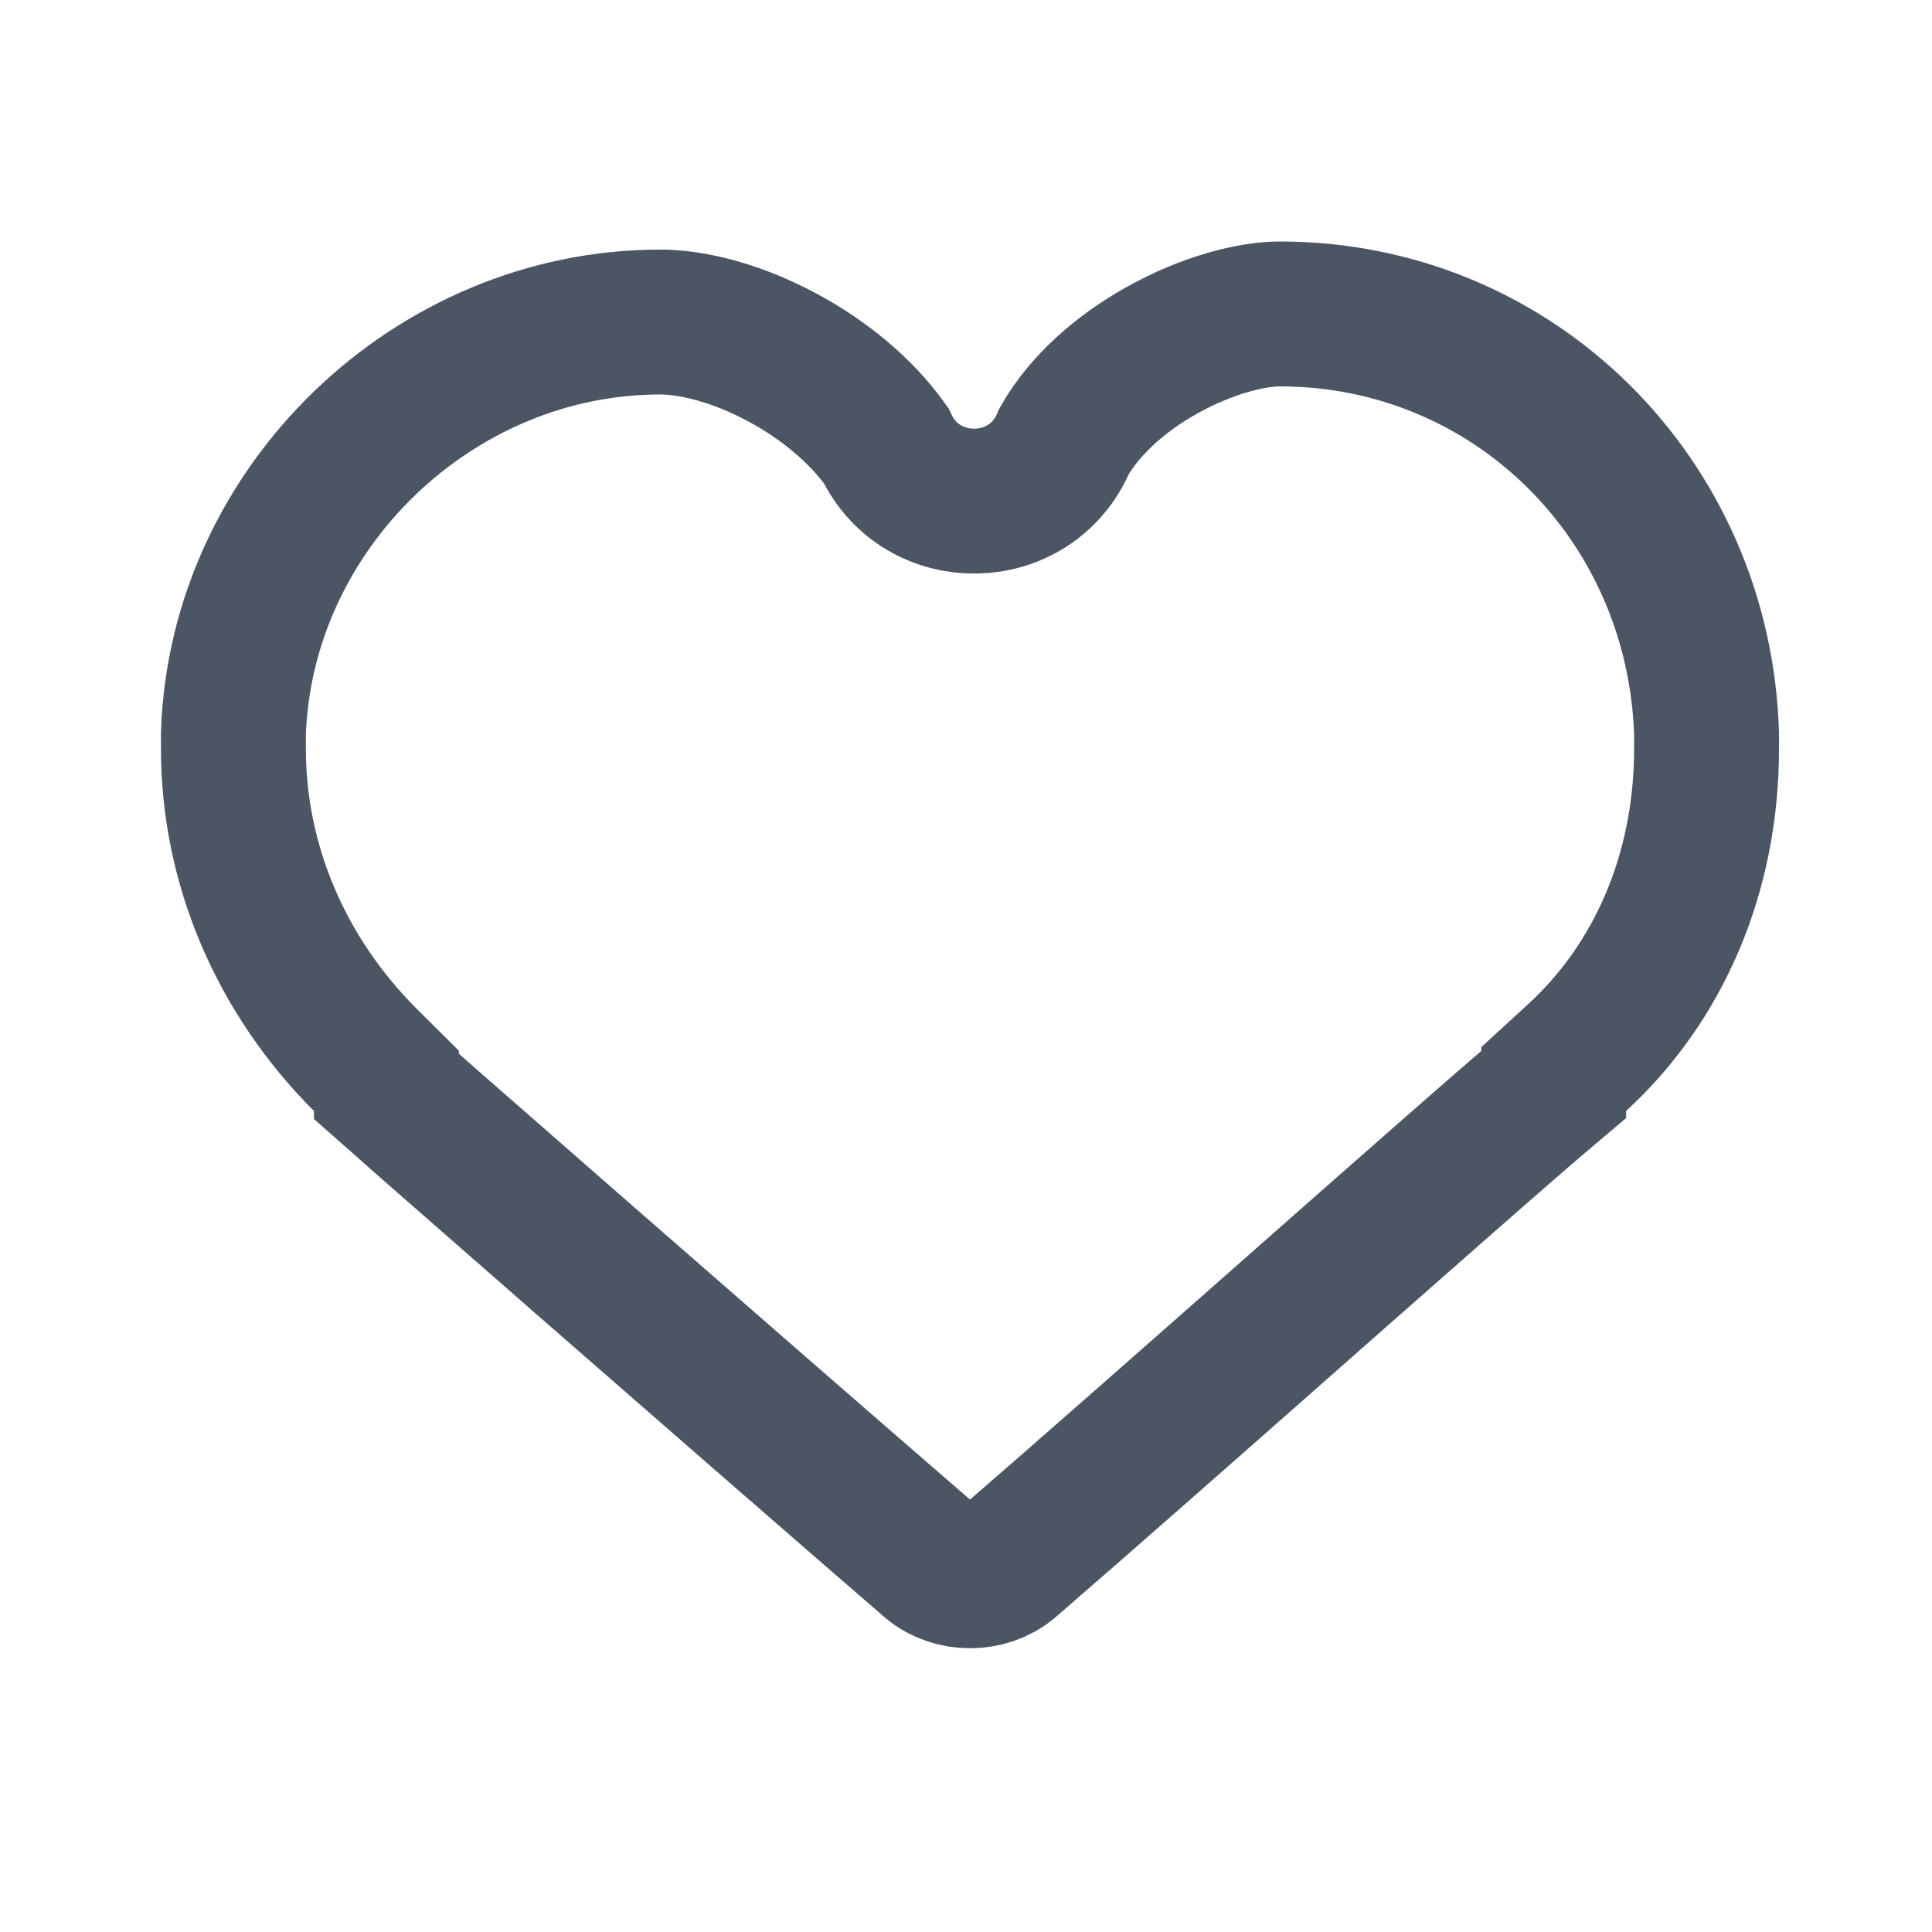
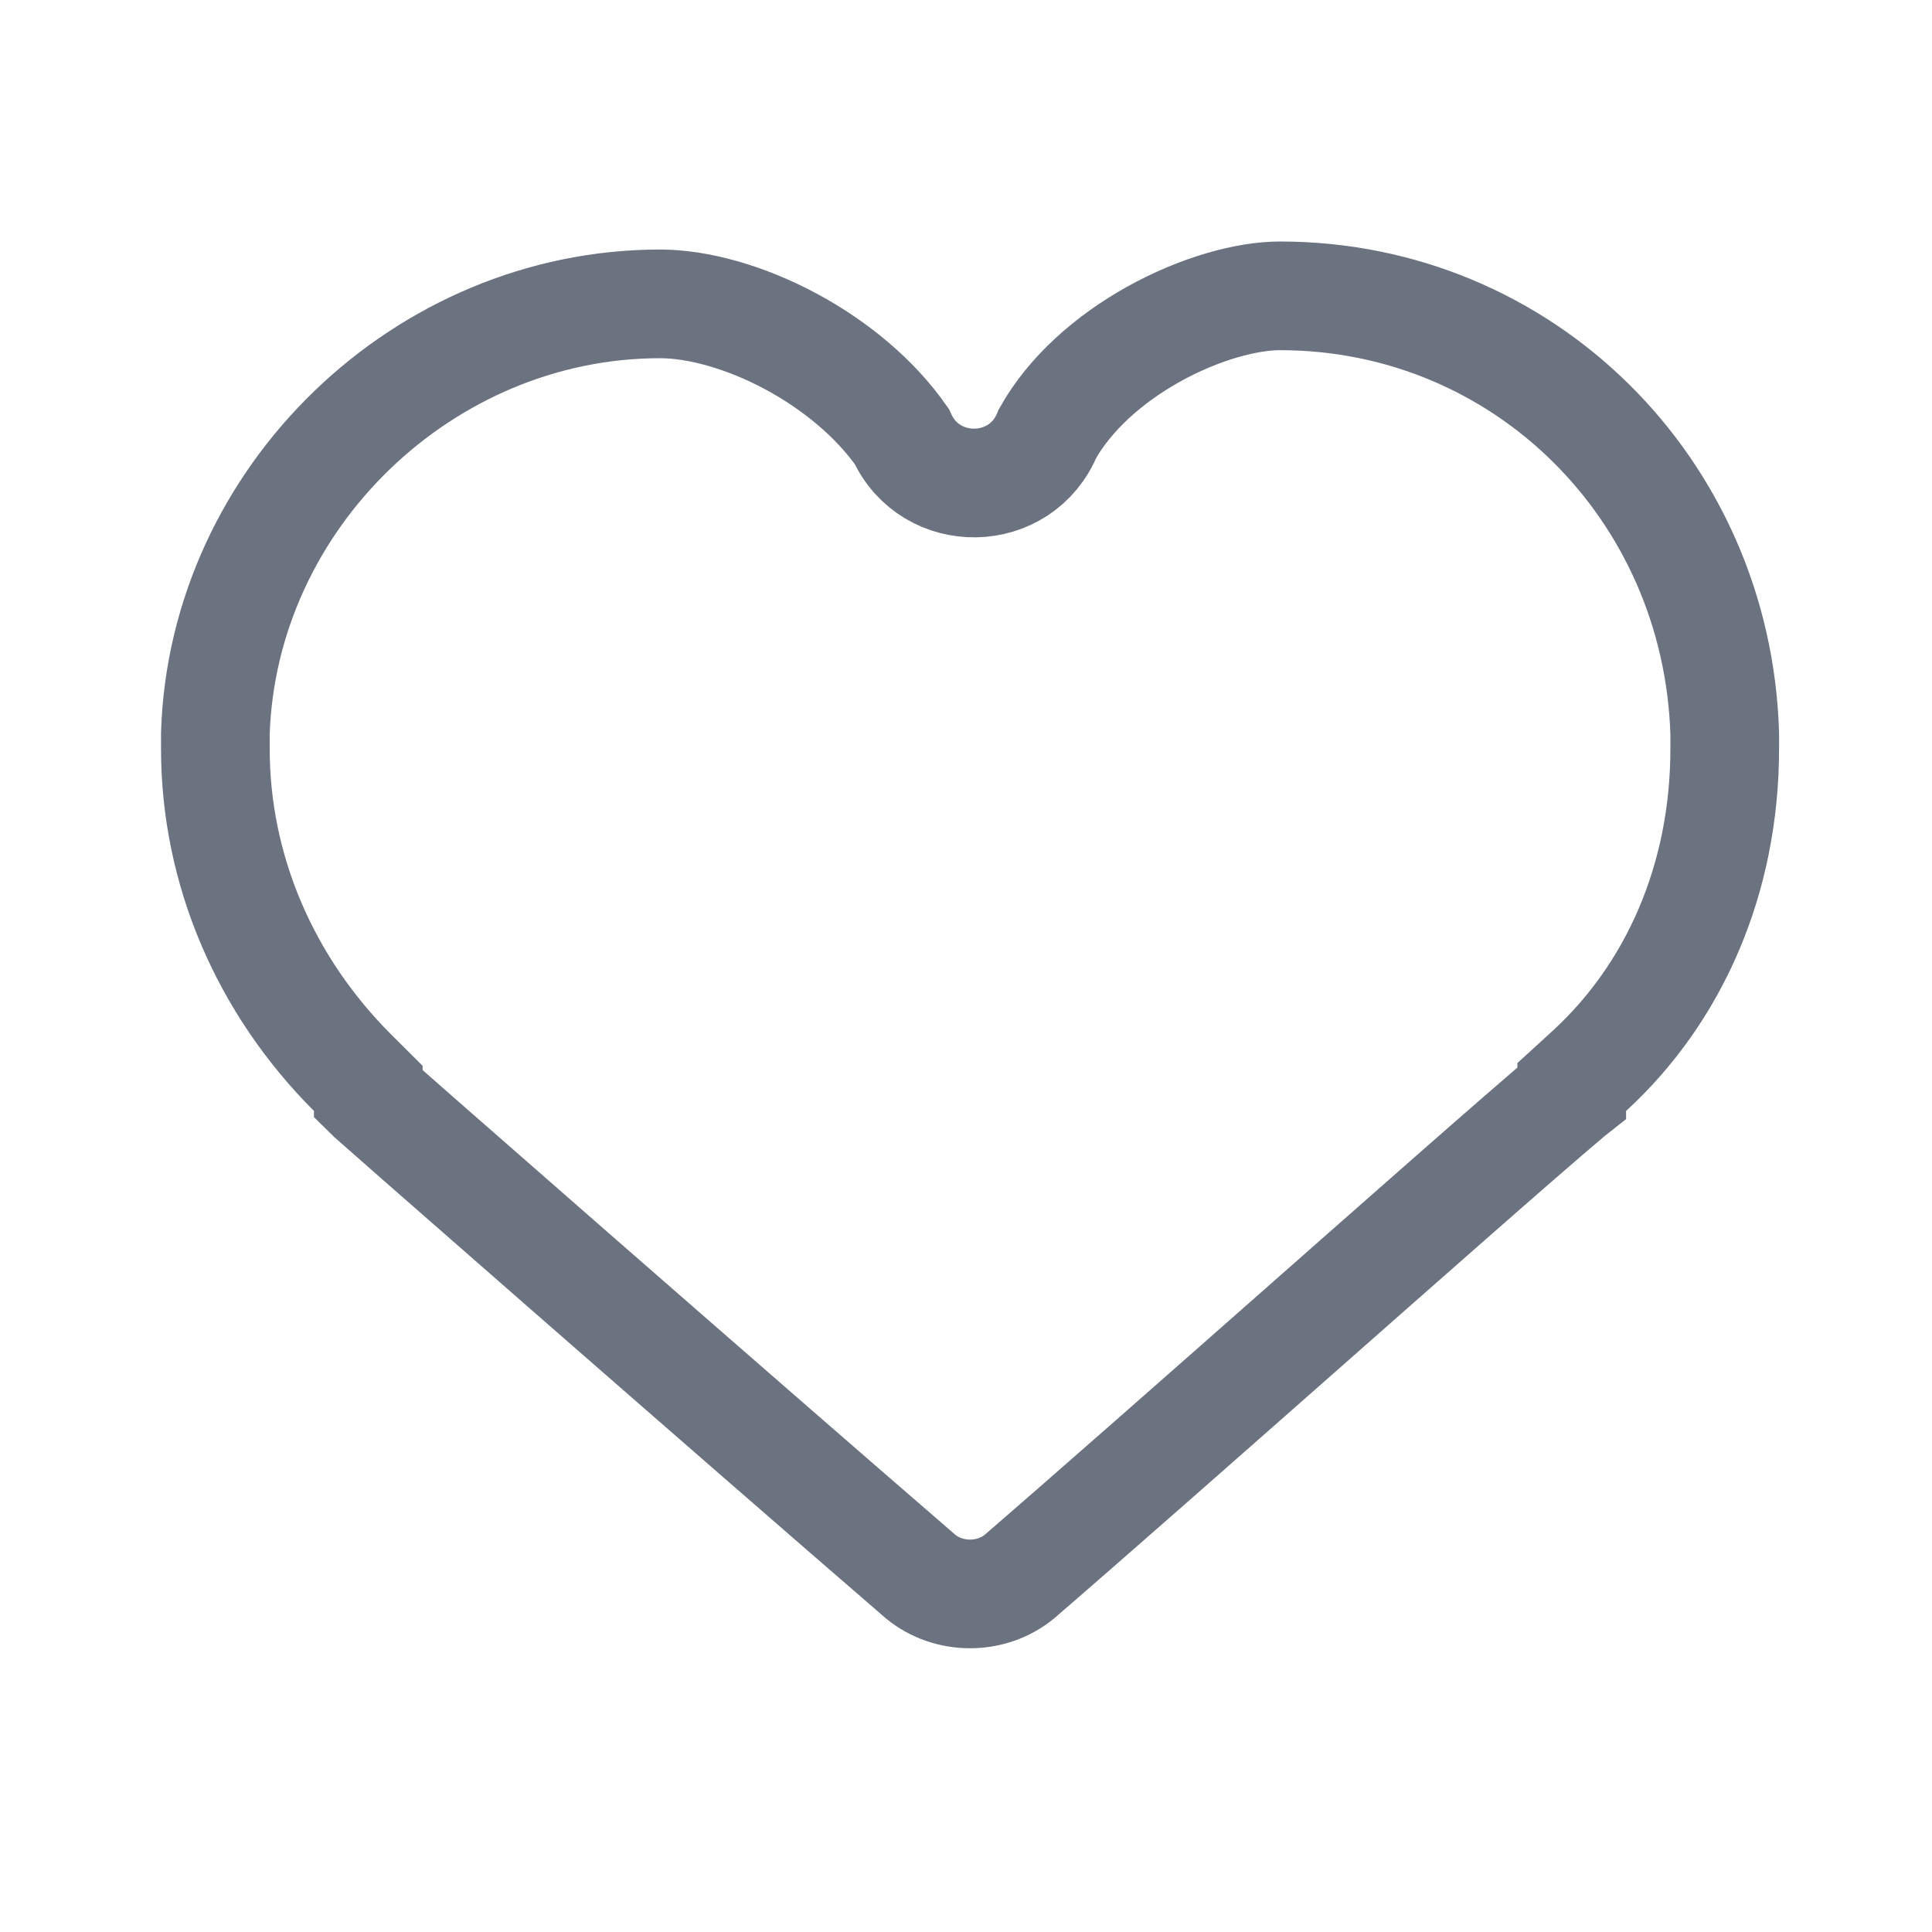
- <svg xmlns="http://www.w3.org/2000/svg" width="16" height="16" viewBox="0 0 16 16" fill="none">
-   <path d="M3.557 9.312C3.408 9.18 3.288 9.075 3.2 8.997V8.951L3.024 8.776C2.33 8.082 1.933 7.165 1.933 6.2V6.076C1.995 4.206 3.592 2.667 5.467 2.667C5.745 2.667 6.114 2.763 6.482 2.962C6.83 3.149 7.134 3.404 7.337 3.688C7.631 4.315 8.539 4.304 8.812 3.655C8.979 3.361 9.273 3.095 9.626 2.899C9.993 2.694 10.36 2.6 10.6 2.6C12.529 2.6 14.072 4.127 14.133 6.076V6.2C14.133 7.242 13.73 8.145 13.061 8.758L12.867 8.936V8.98C12.766 9.065 12.635 9.178 12.483 9.31C12.146 9.603 11.695 10 11.203 10.433C11.046 10.572 10.884 10.715 10.72 10.859C9.864 11.614 8.959 12.412 8.346 12.942C8.17 13.086 7.897 13.086 7.721 12.942C6.989 12.309 5.826 11.296 4.837 10.432C4.341 9.998 3.889 9.603 3.557 9.312Z" stroke="#4B5563" stroke-width="1.2" />
+ <svg xmlns="http://www.w3.org/2000/svg" width="32" height="32" viewBox="0 0 32 32" fill="none">
+   <path d="M6.12 18.148C6.113 18.142 6.106 18.136 6.1 18.13V18.027L5.836 17.764C4.396 16.323 3.567 14.415 3.567 12.4V12.147C3.692 8.243 7.021 5.033 10.933 5.033C11.551 5.033 12.338 5.245 13.107 5.659C13.843 6.056 14.498 6.603 14.935 7.227C15.408 8.274 16.912 8.257 17.352 7.178C17.721 6.523 18.36 5.951 19.105 5.536C19.873 5.108 20.656 4.9 21.2 4.9C25.227 4.9 28.441 8.091 28.567 12.147V12.4C28.567 14.563 27.728 16.45 26.325 17.737L26.033 18.004V18.099C26.019 18.11 26.005 18.122 25.99 18.135C25.782 18.31 25.5 18.553 25.163 18.846C24.49 19.431 23.588 20.225 22.605 21.091C22.29 21.369 21.966 21.654 21.639 21.943C19.925 23.454 18.113 25.052 16.885 26.113C16.42 26.496 15.713 26.496 15.248 26.113C13.783 24.848 11.456 22.82 9.475 21.089C8.484 20.223 7.58 19.431 6.916 18.849C6.584 18.557 6.313 18.318 6.12 18.148Z" stroke="#6B7280" stroke-width="1.8" />
</svg>
